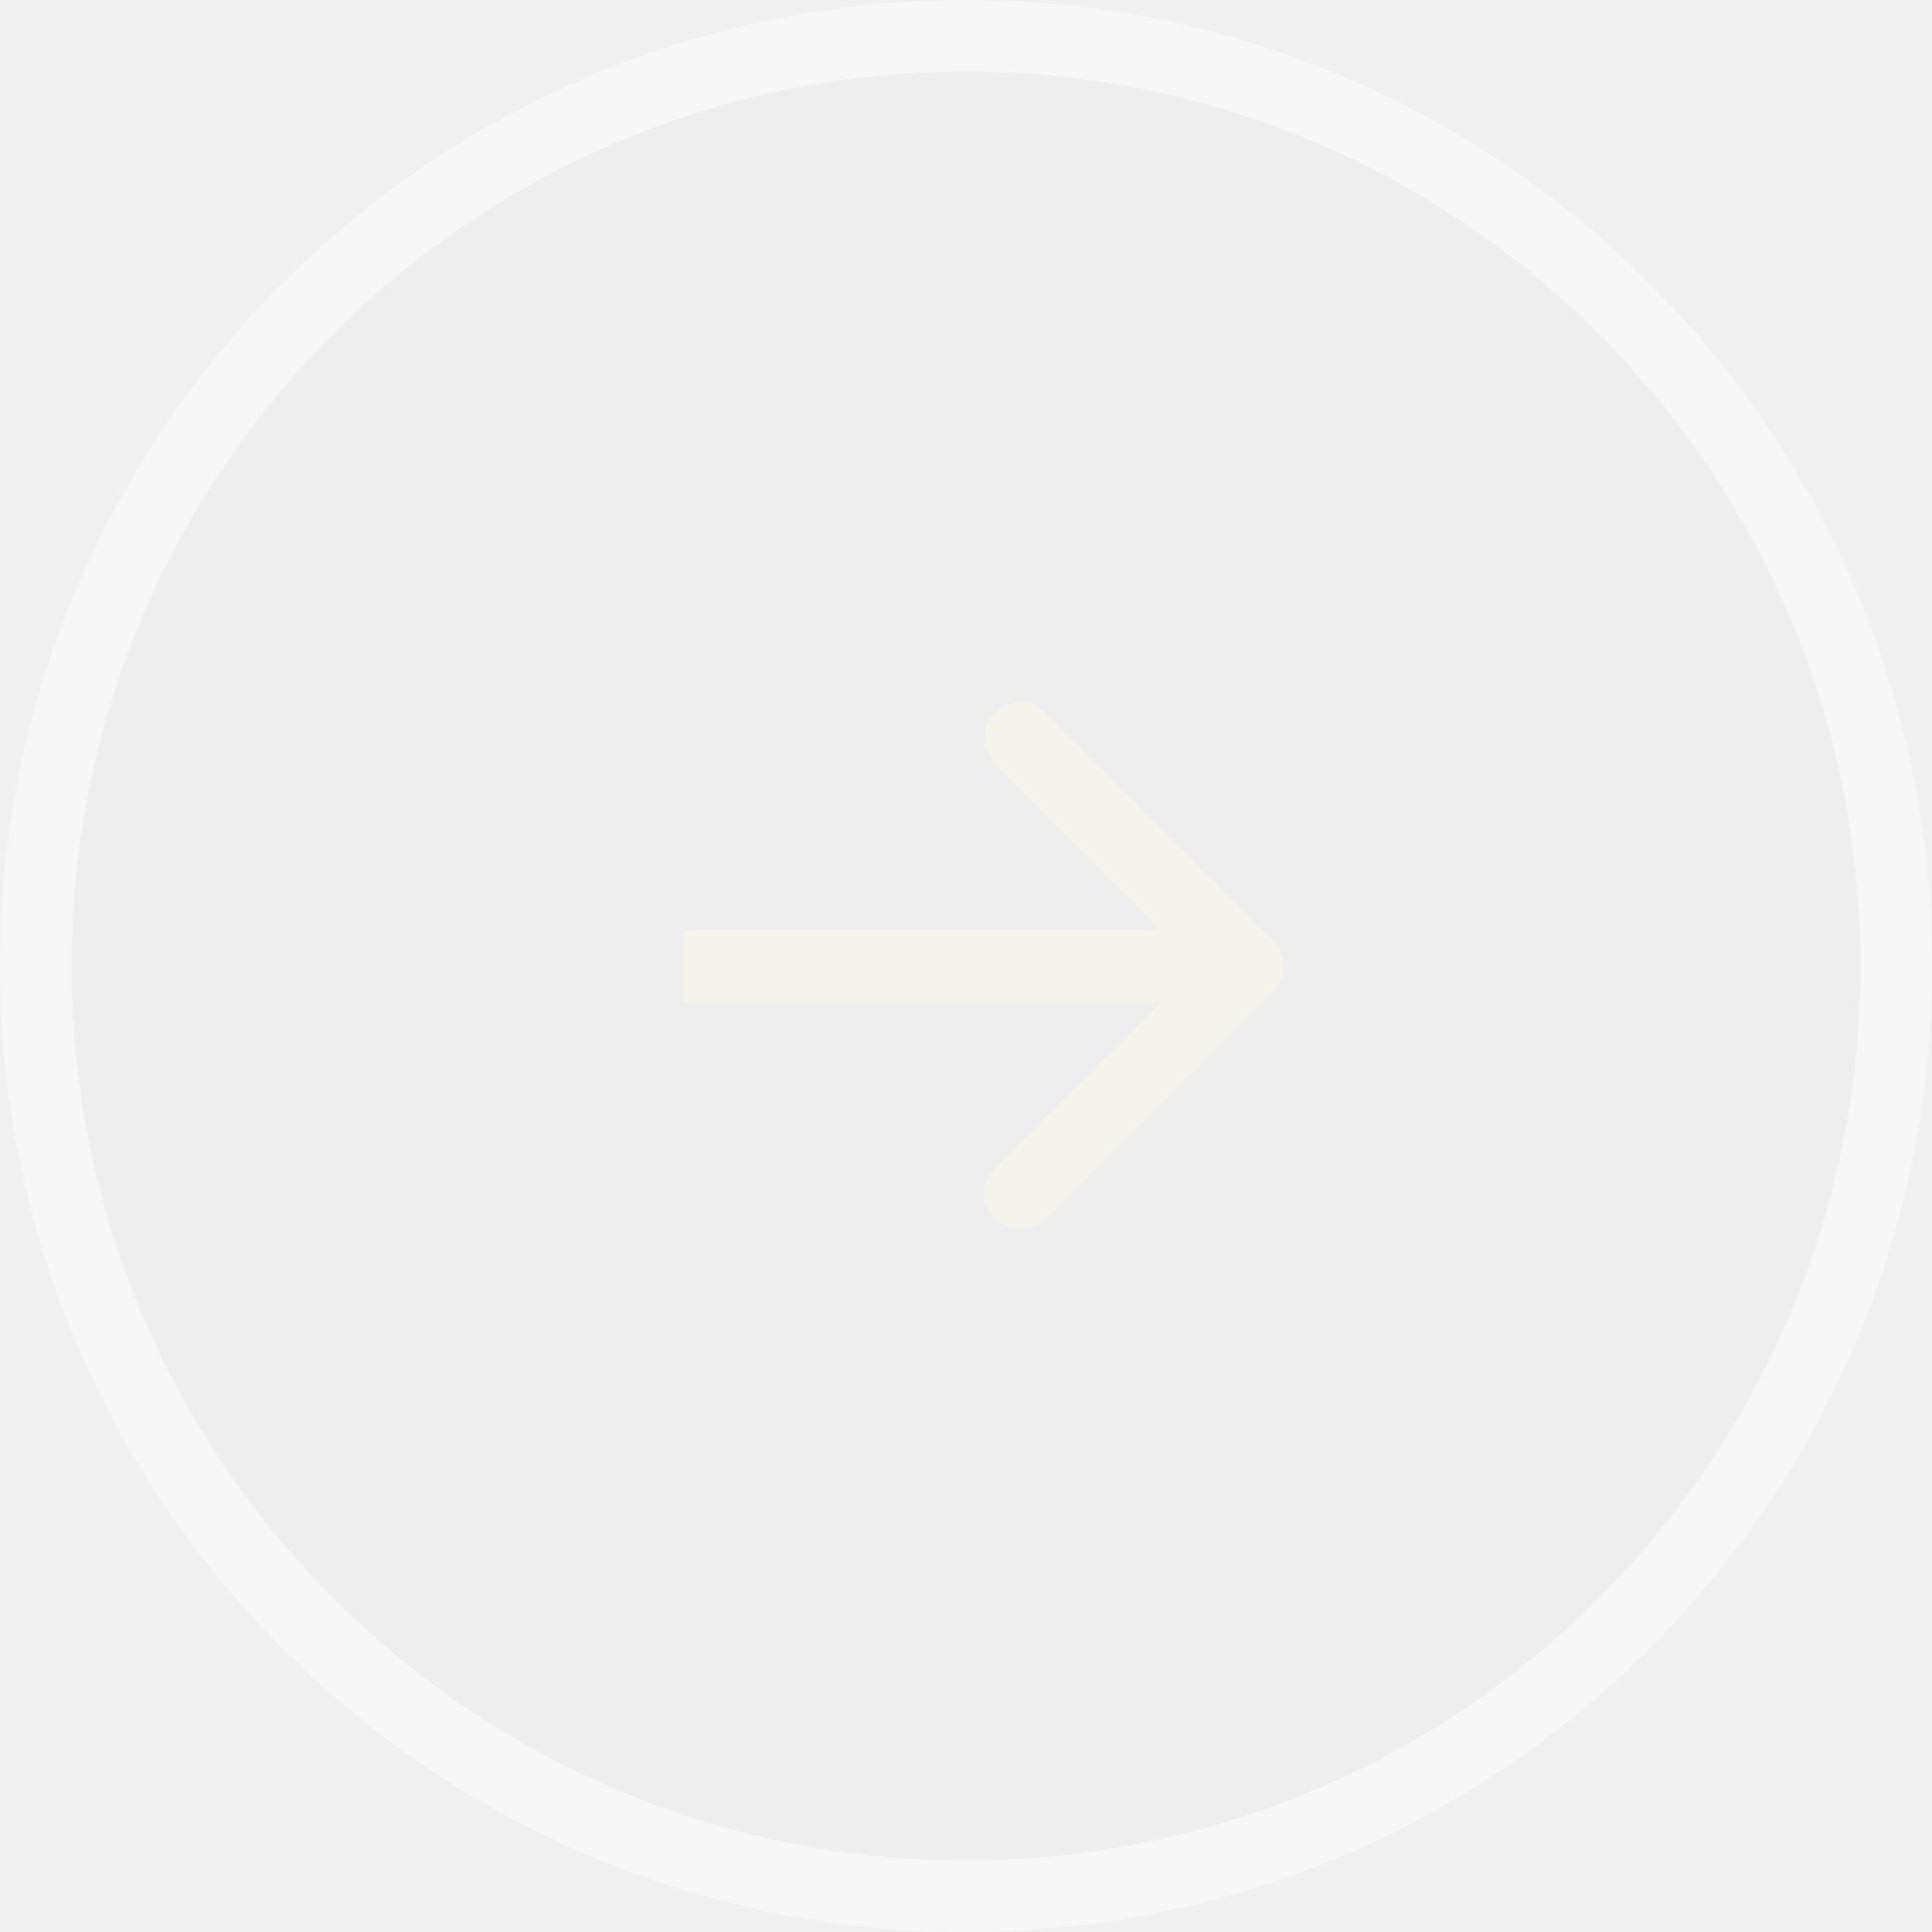
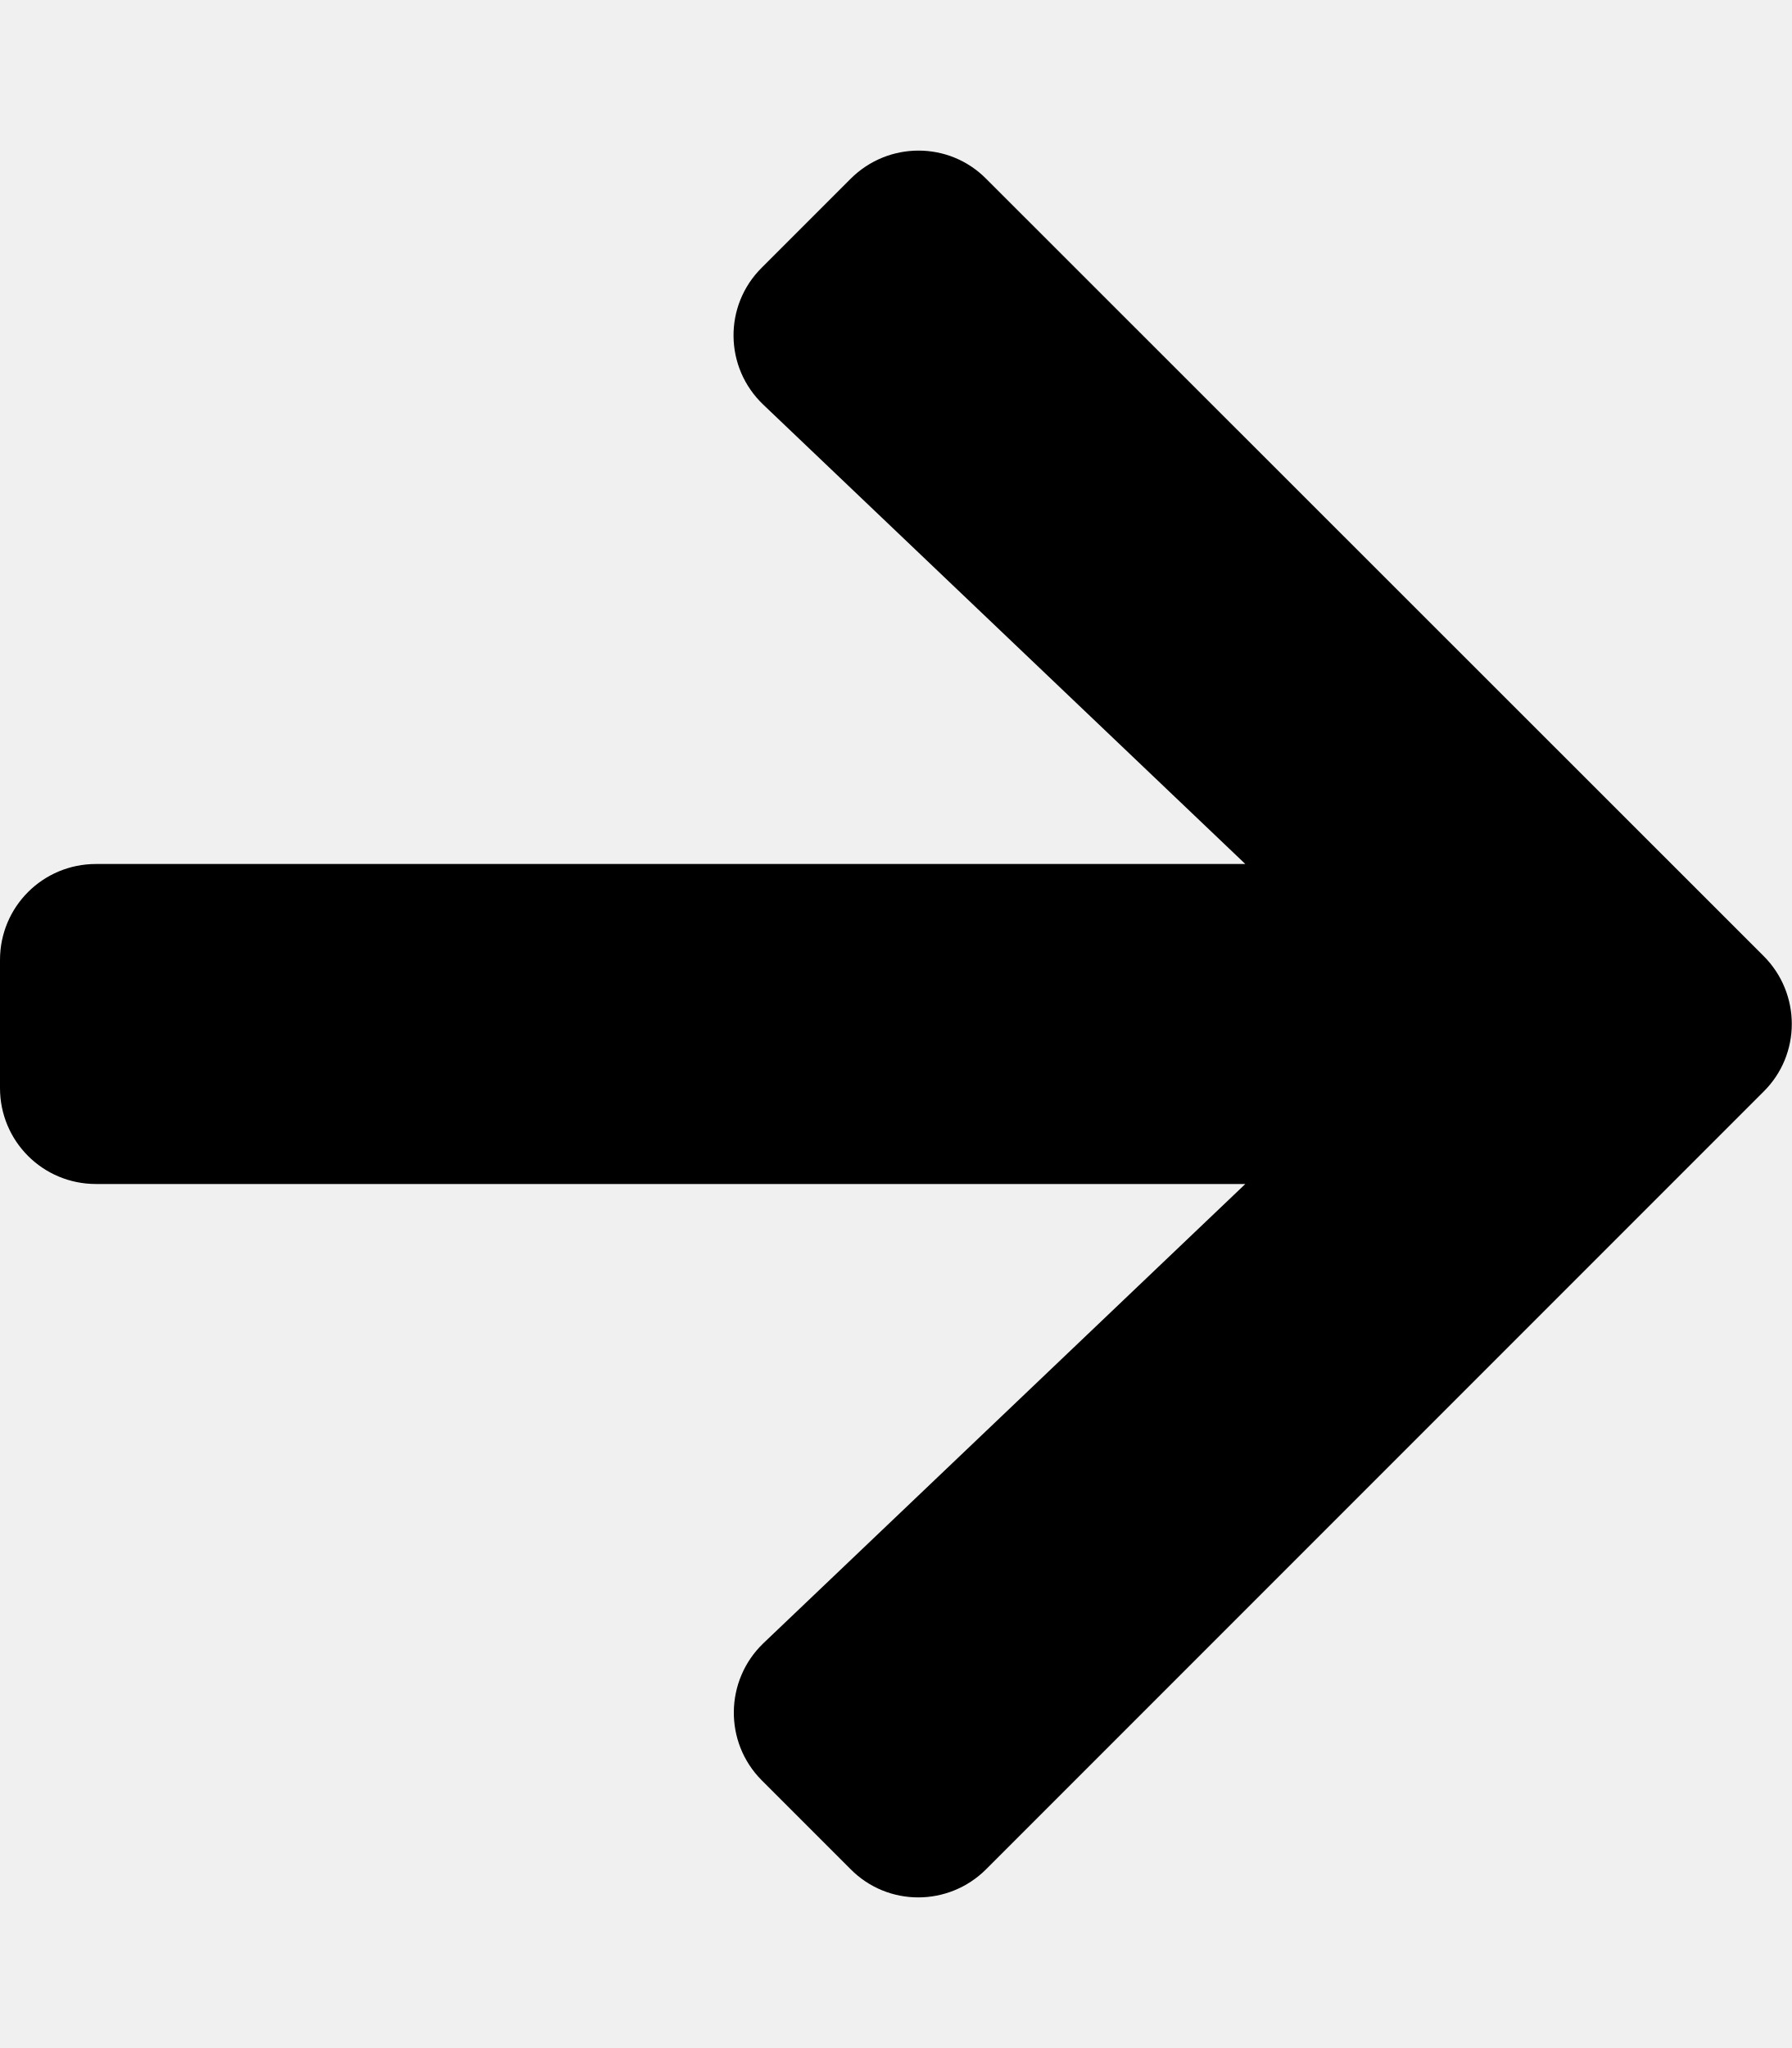
- <svg xmlns="http://www.w3.org/2000/svg" width="27" height="27" viewBox="0 0 27 27" fill="none">
-   <circle cx="13.5" cy="13.5" r="13.5" fill="#C4C4C4" fill-opacity="0.05" />
-   <circle cx="13.5" cy="13.5" r="13" stroke="white" stroke-opacity="0.5" />
-   <path d="M17.791 13.854C17.986 13.658 17.986 13.342 17.791 13.146L14.609 9.964C14.414 9.769 14.097 9.769 13.902 9.964C13.707 10.16 13.707 10.476 13.902 10.672L16.73 13.5L13.902 16.328C13.707 16.524 13.707 16.84 13.902 17.035C14.097 17.231 14.414 17.231 14.609 17.035L17.791 13.854ZM9.562 14H17.438V13H9.562V14Z" fill="#F4F4ED" />
+ <svg xmlns="http://www.w3.org/2000/svg" aria-hidden="true" focusable="false" data-prefix="fas" data-icon="arrow-right" class="svg-inline--fa fa-arrow-right fa-w-14" role="img" viewBox="0 0 448 512">
+   <path fill="currentColor" d="M190.5 66.9l22.2-22.2c9.4-9.4 24.6-9.4 33.9 0L441 239c9.4 9.4 9.4 24.6 0 33.9L246.6 467.3c-9.4 9.4-24.6 9.4-33.9 0l-22.2-22.2c-9.5-9.5-9.3-25 .4-34.3L311.4 296H24c-13.3 0-24-10.7-24-24v-32c0-13.3 10.7-24 24-24h287.4L190.9 101.2c-9.8-9.3-10-24.8-.4-34.3z" />
</svg>
